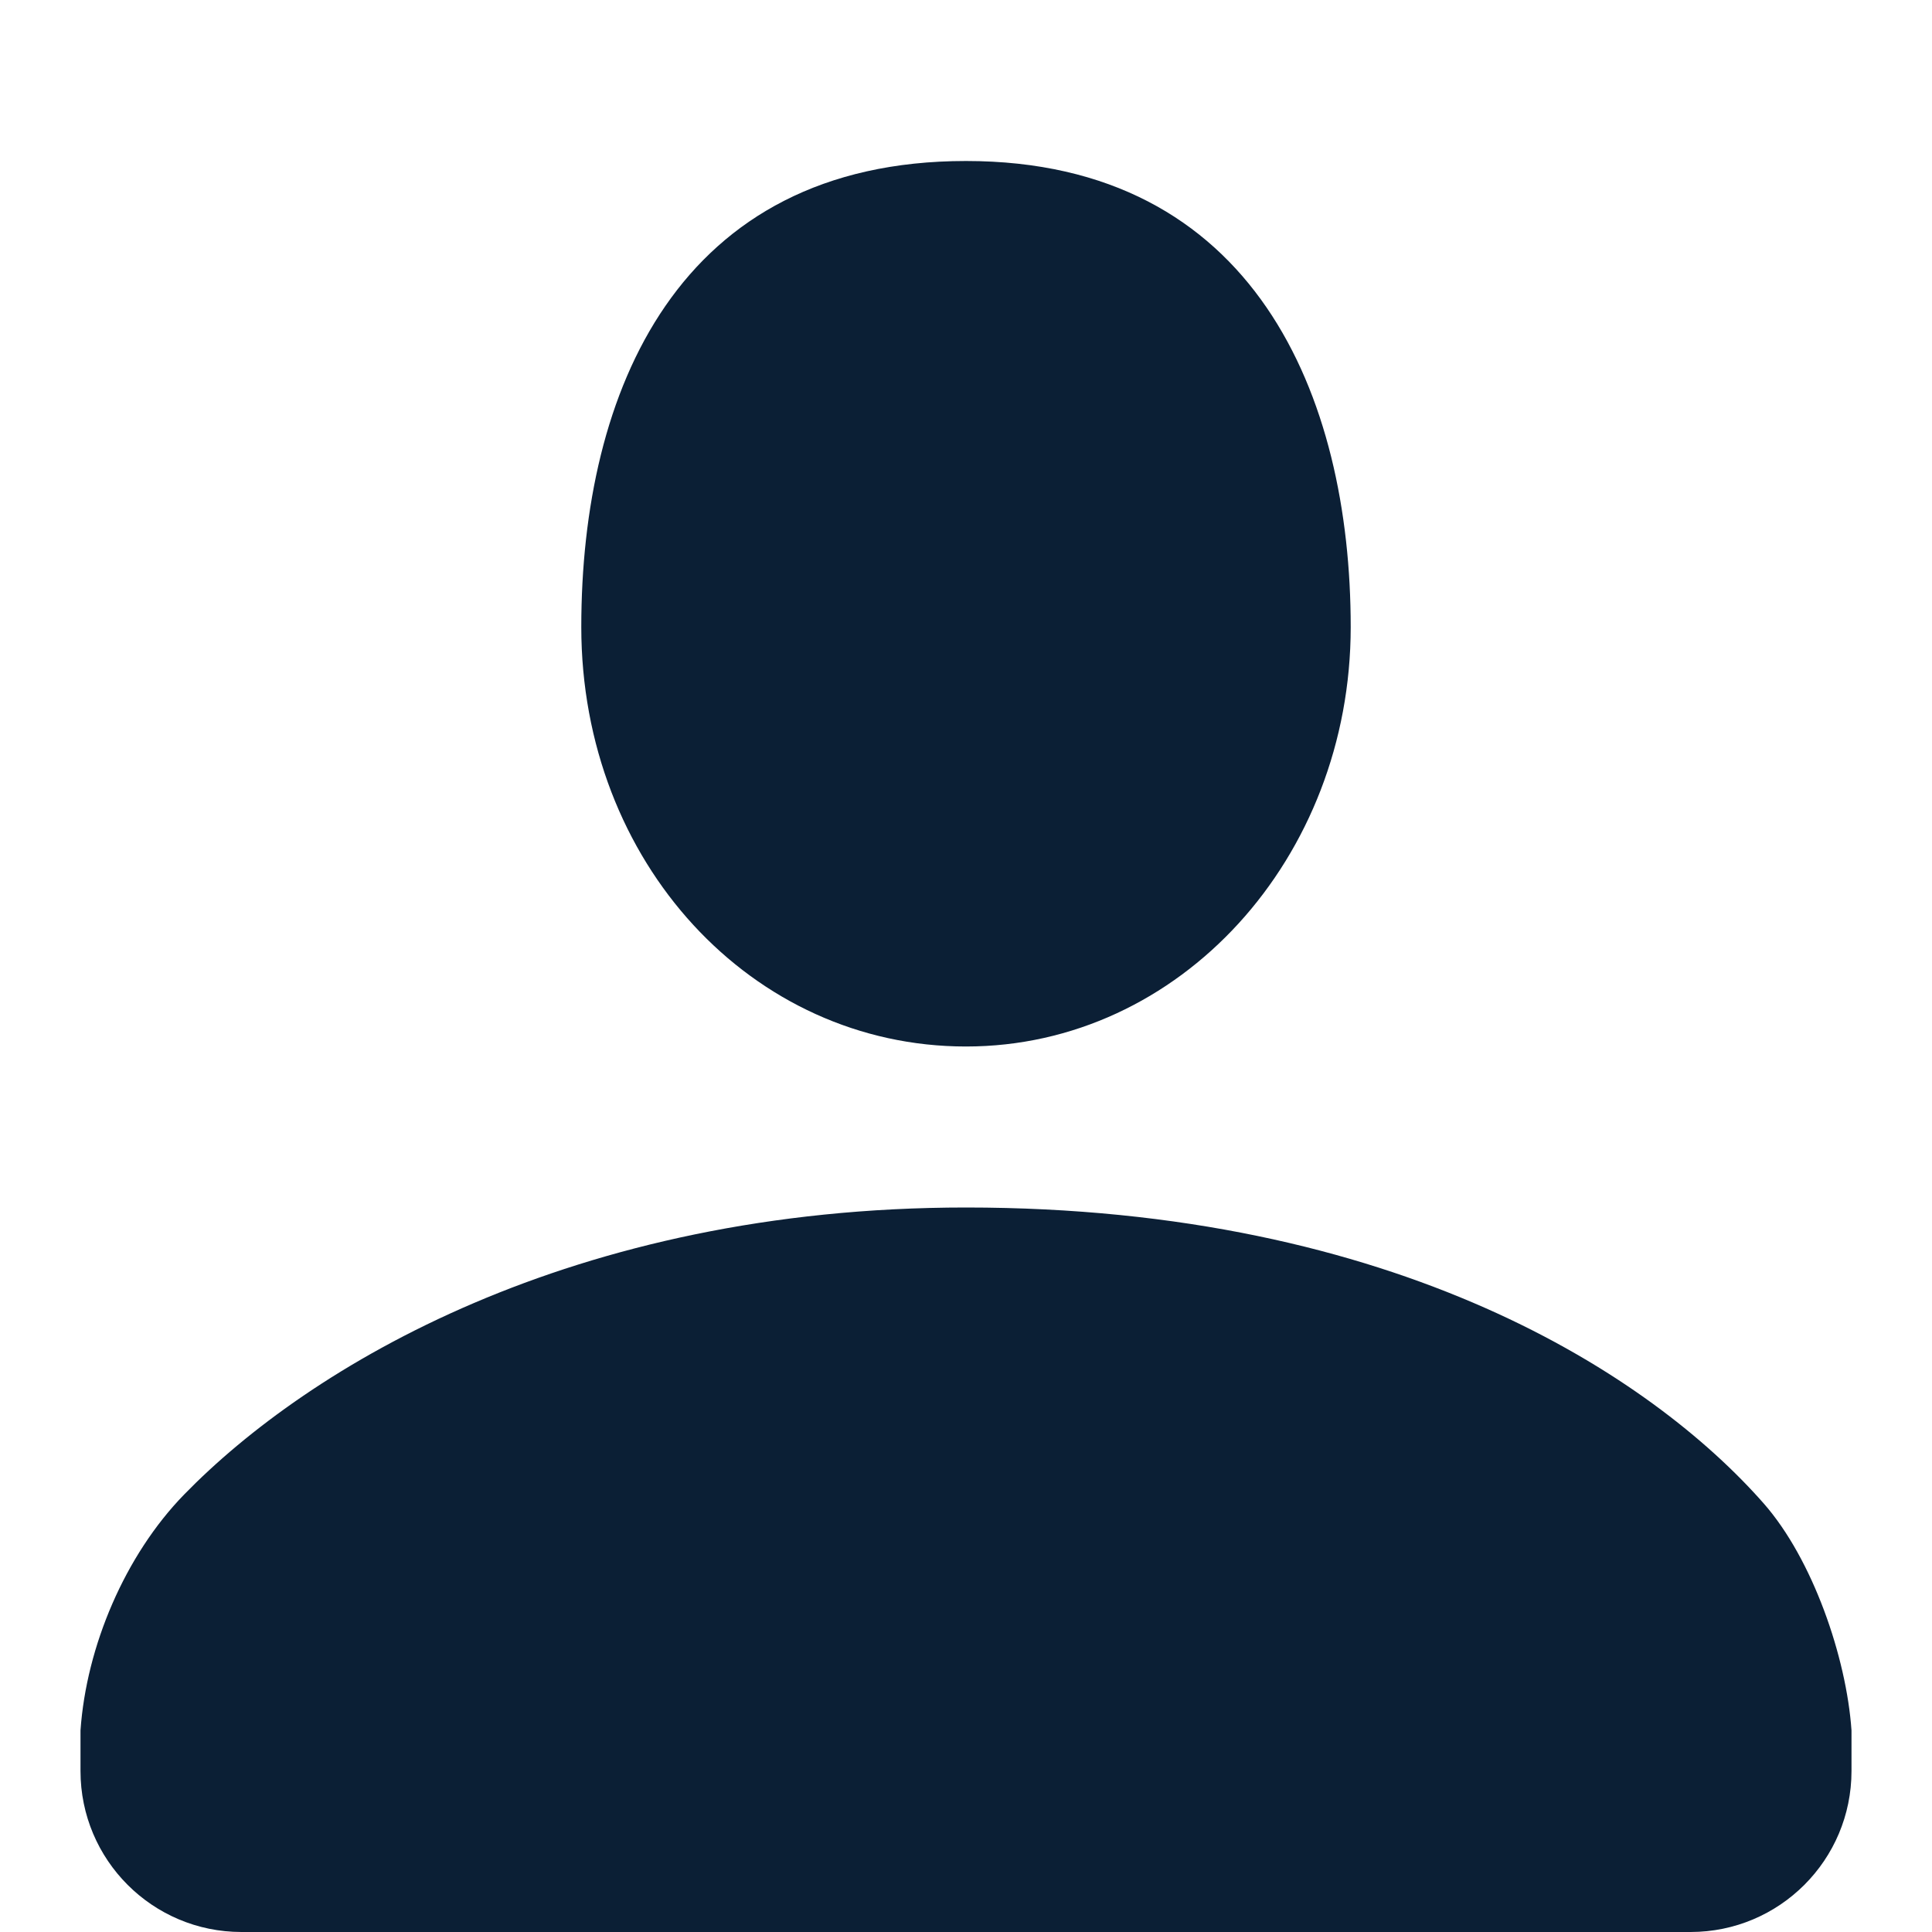
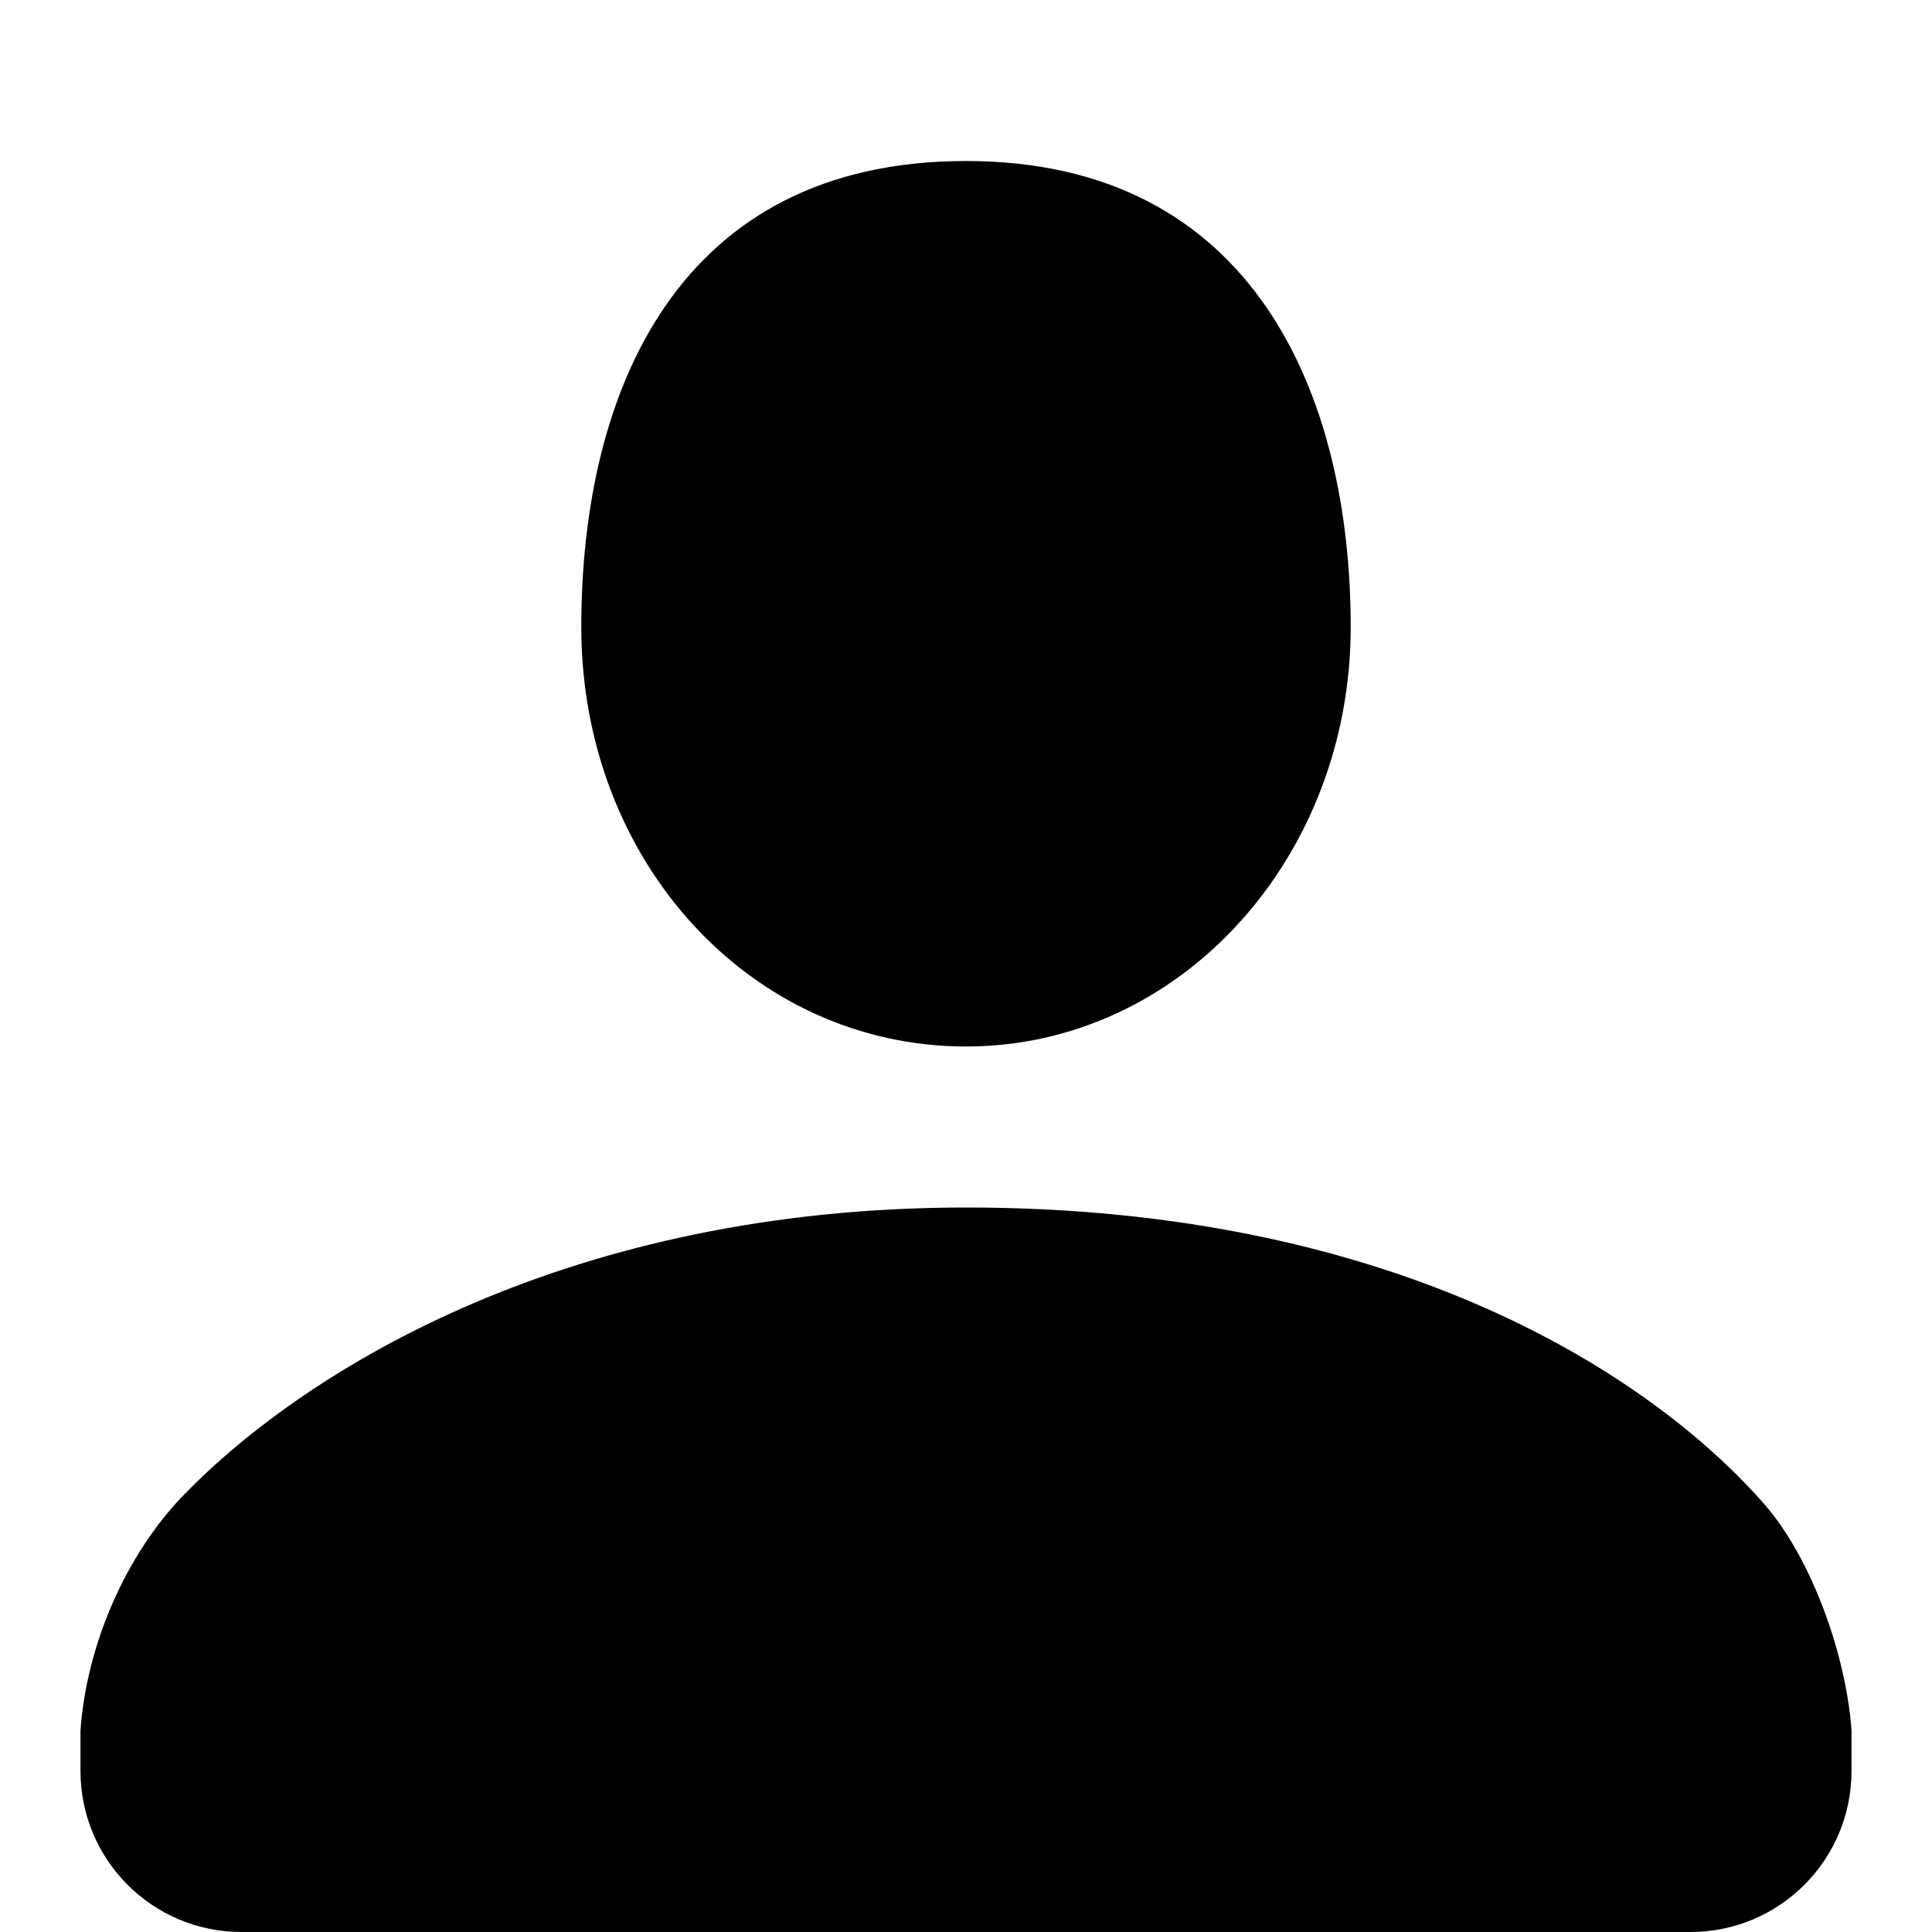
<svg xmlns="http://www.w3.org/2000/svg" width="24" height="24" viewBox="0 0 24 24" fill="none">
  <rect width="24" height="24" fill="none" />
-   <path d="M16.779 7.789C16.779 4.922 15.584 2 12 2C8.416 2 7.221 4.869 7.221 7.789C7.221 10.71 9.339 13 12 13C14.661 13 16.779 10.657 16.779 7.789Z" fill="#0B1F35" />
-   <path d="M23 22C23 23.105 22.105 24 21 24H3C1.895 24 1 23.105 1 22V21.496C1.072 20.455 1.552 19.32 2.288 18.565C3.836 16.976 7.101 15 12 15C17.368 15 20.525 17.101 21.91 18.677C22.517 19.368 22.937 20.586 23 21.496V22Z" fill="#0B1F35" />
+   <path d="M16.779 7.789C16.779 4.922 15.584 2 12 2C8.416 2 7.221 4.869 7.221 7.789C7.221 10.71 9.339 13 12 13C14.661 13 16.779 10.657 16.779 7.789Z" fill="#000000" />
+   <path d="M23 22C23 23.105 22.105 24 21 24H3C1.895 24 1 23.105 1 22V21.496C1.072 20.455 1.552 19.32 2.288 18.565C3.836 16.976 7.101 15 12 15C17.368 15 20.525 17.101 21.91 18.677C22.517 19.368 22.937 20.586 23 21.496V22Z" fill="#000000" />
</svg>
